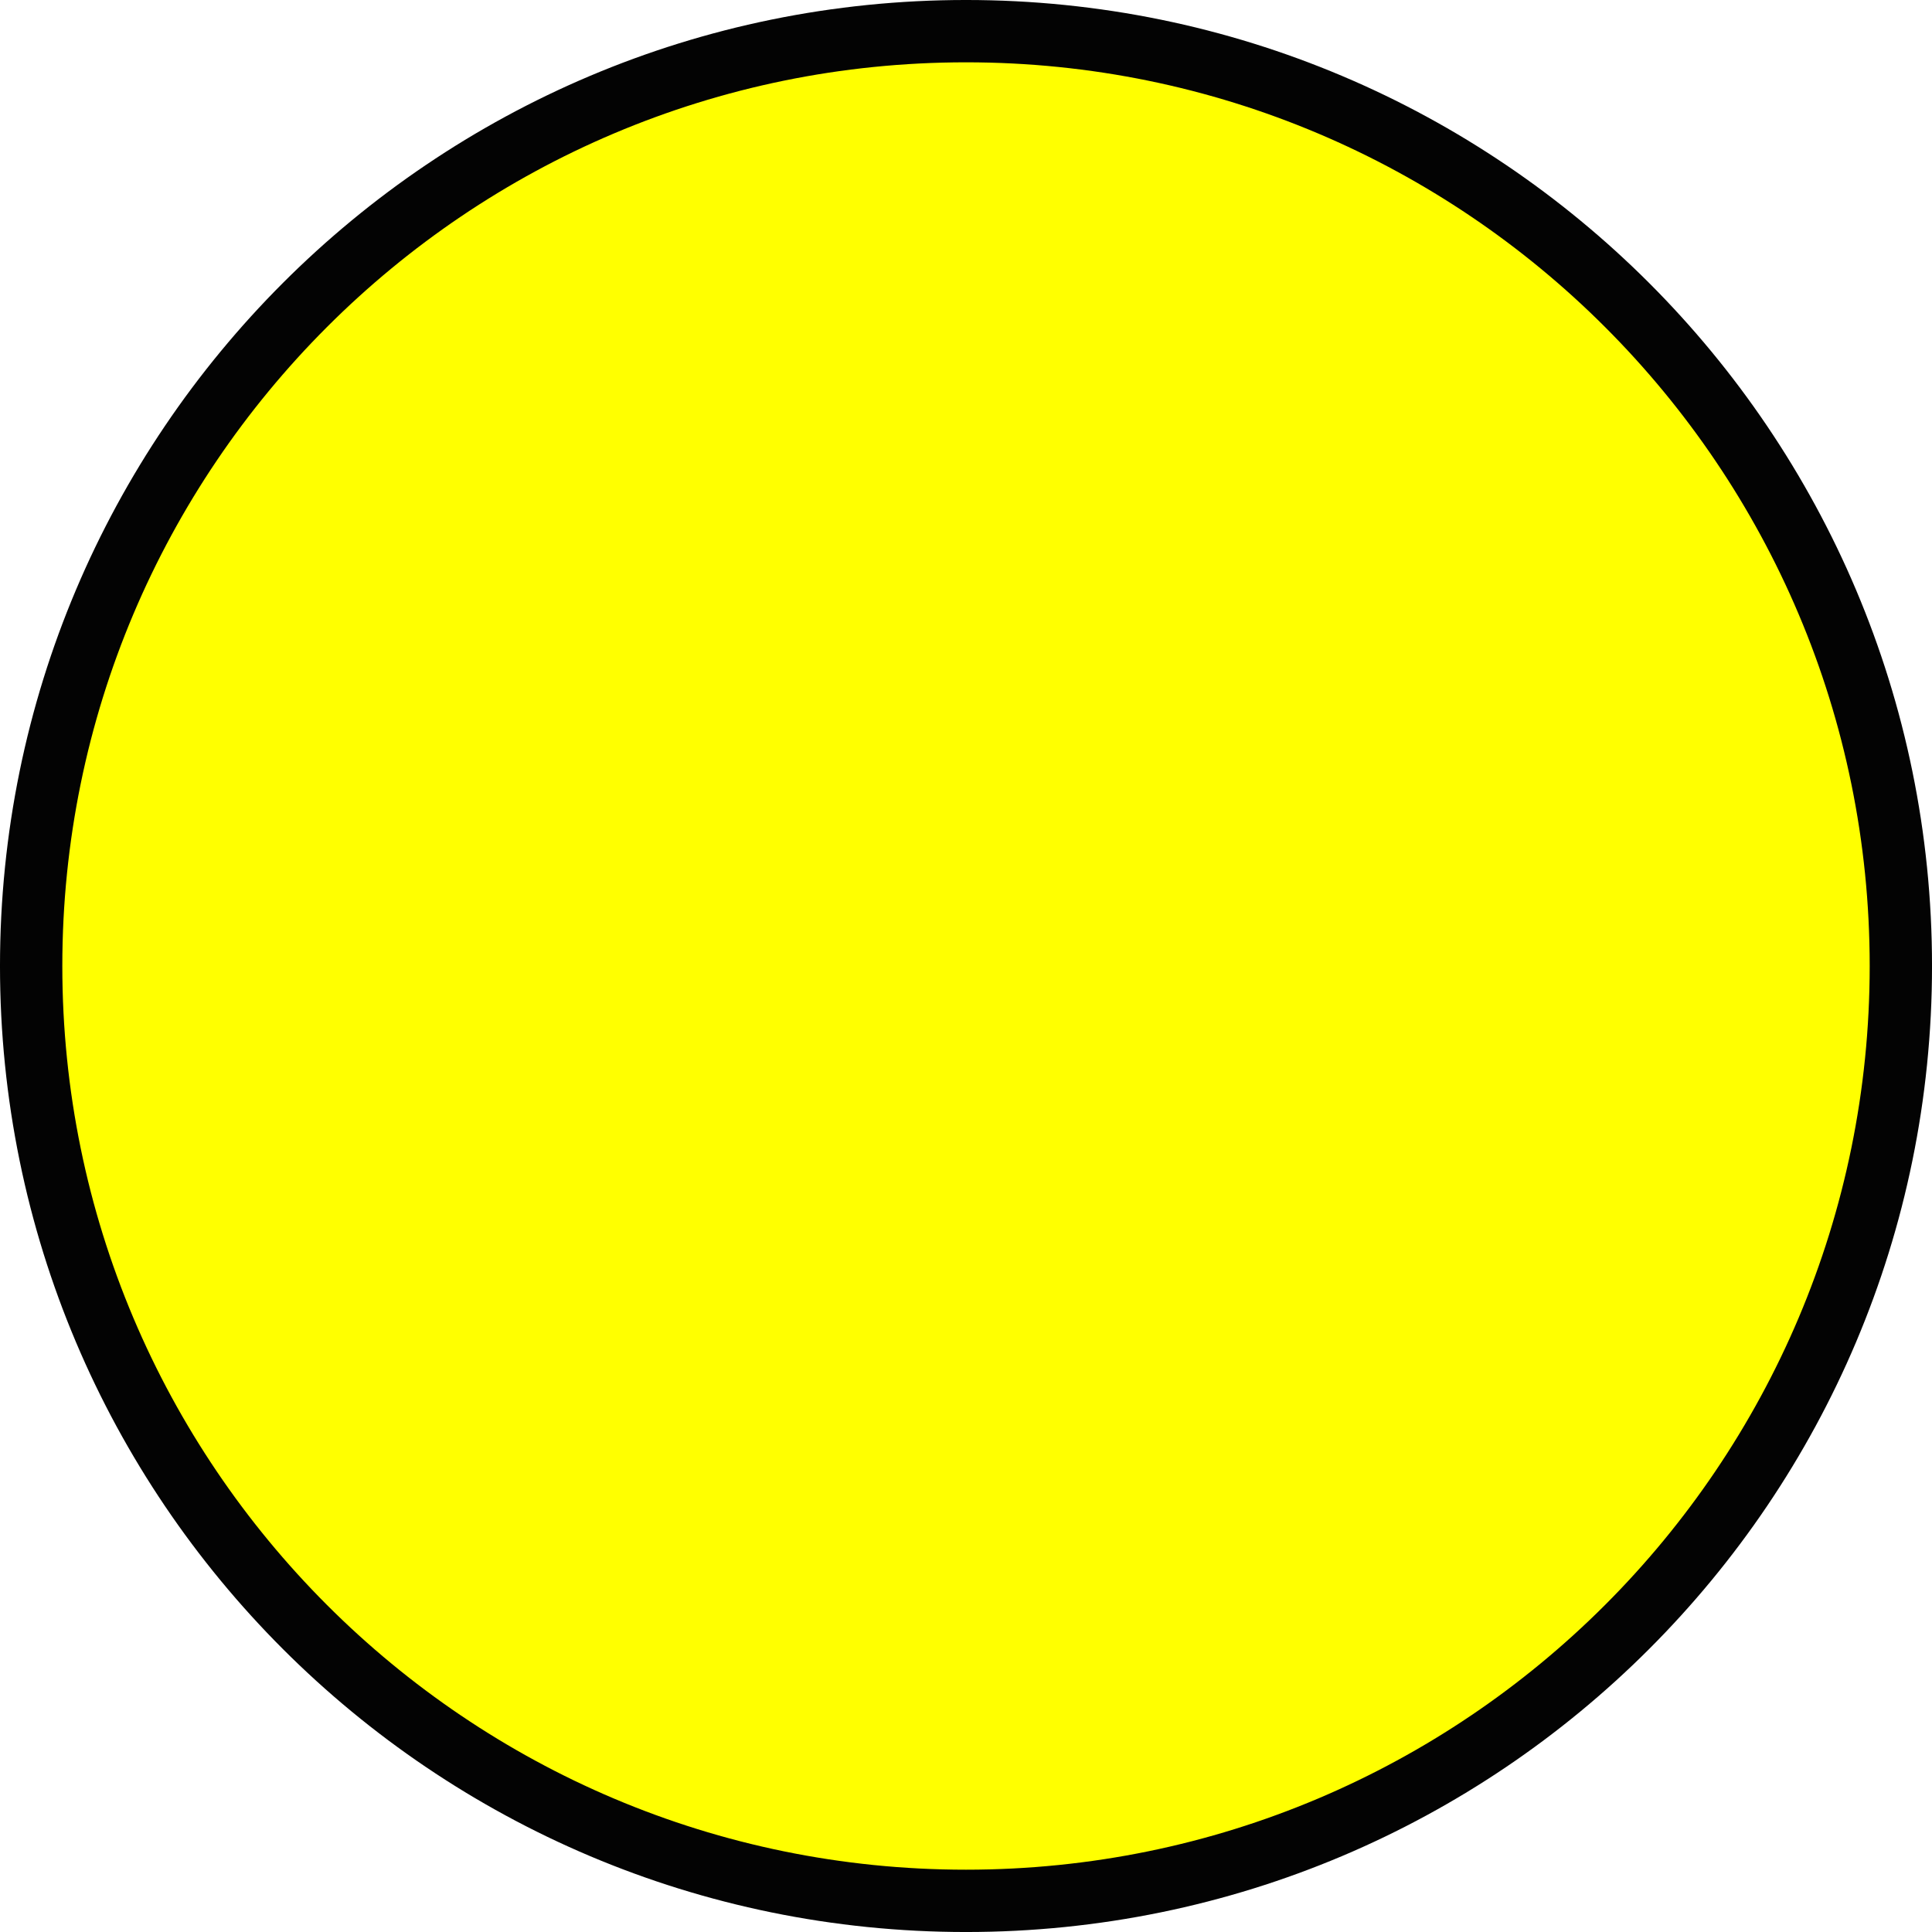
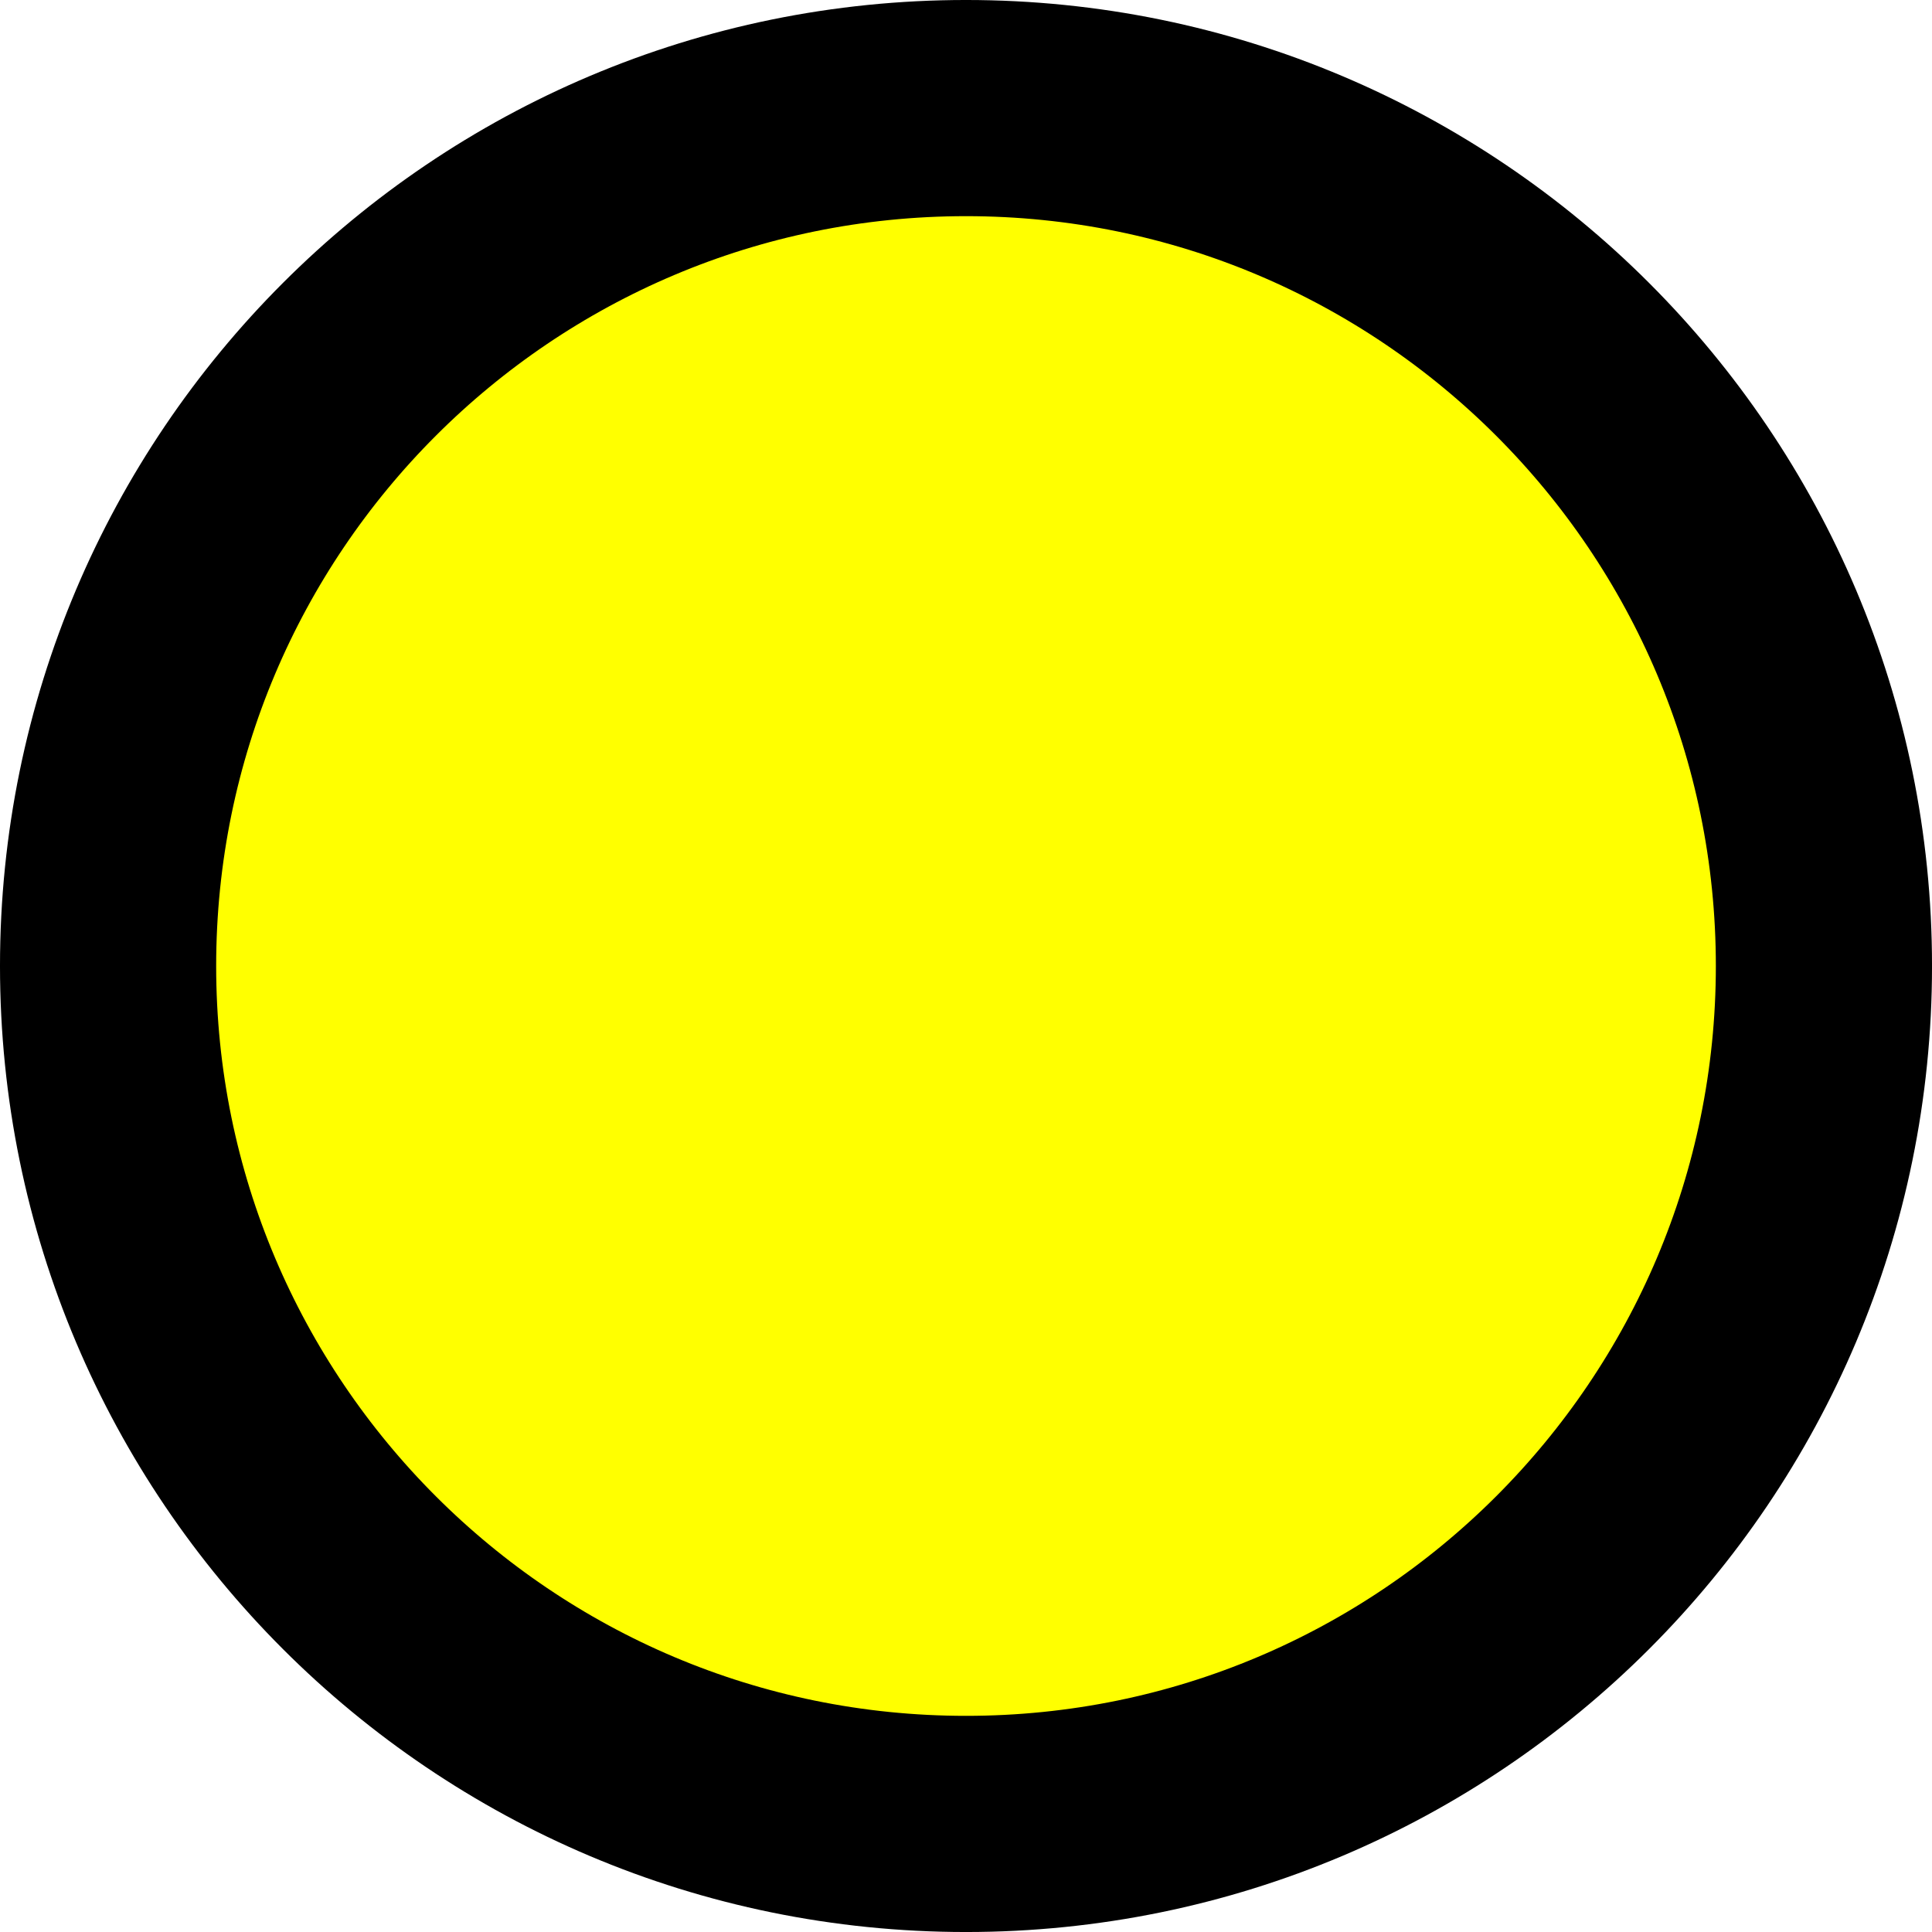
- <svg xmlns="http://www.w3.org/2000/svg" width="82.021mm" height="82.021mm" viewBox="0 0 82.021 82.021" version="1.1" id="svg8">
+ <svg xmlns="http://www.w3.org/2000/svg" width="89.375mm" height="89.375mm" viewBox="0 0 89.375 89.375" version="1.1" id="svg8">
  <defs id="defs2" />
-   <g id="layer1" transform="translate(-27.78125,-69.26933)">
-     <circle style="opacity:1;fill:#ffff00;fill-opacity:1;stroke:#030303;stroke-width:2.646;stroke-linejoin:round;stroke-miterlimit:4;stroke-dasharray:none;stroke-opacity:1" id="path4518" cx="68.792" cy="110.28" r="39.688" />
+   <g id="layer1" transform="translate(-24.10416,-65.59225)">
+     <circle style="opacity:1;fill:#ffff00;fill-opacity:1;stroke:#000000;stroke-width:10;stroke-linejoin:round;stroke-miterlimit:4;stroke-dasharray:none;stroke-opacity:1" id="path4518" cx="68.792" cy="110.28" r="39.688" />
  </g>
</svg>
